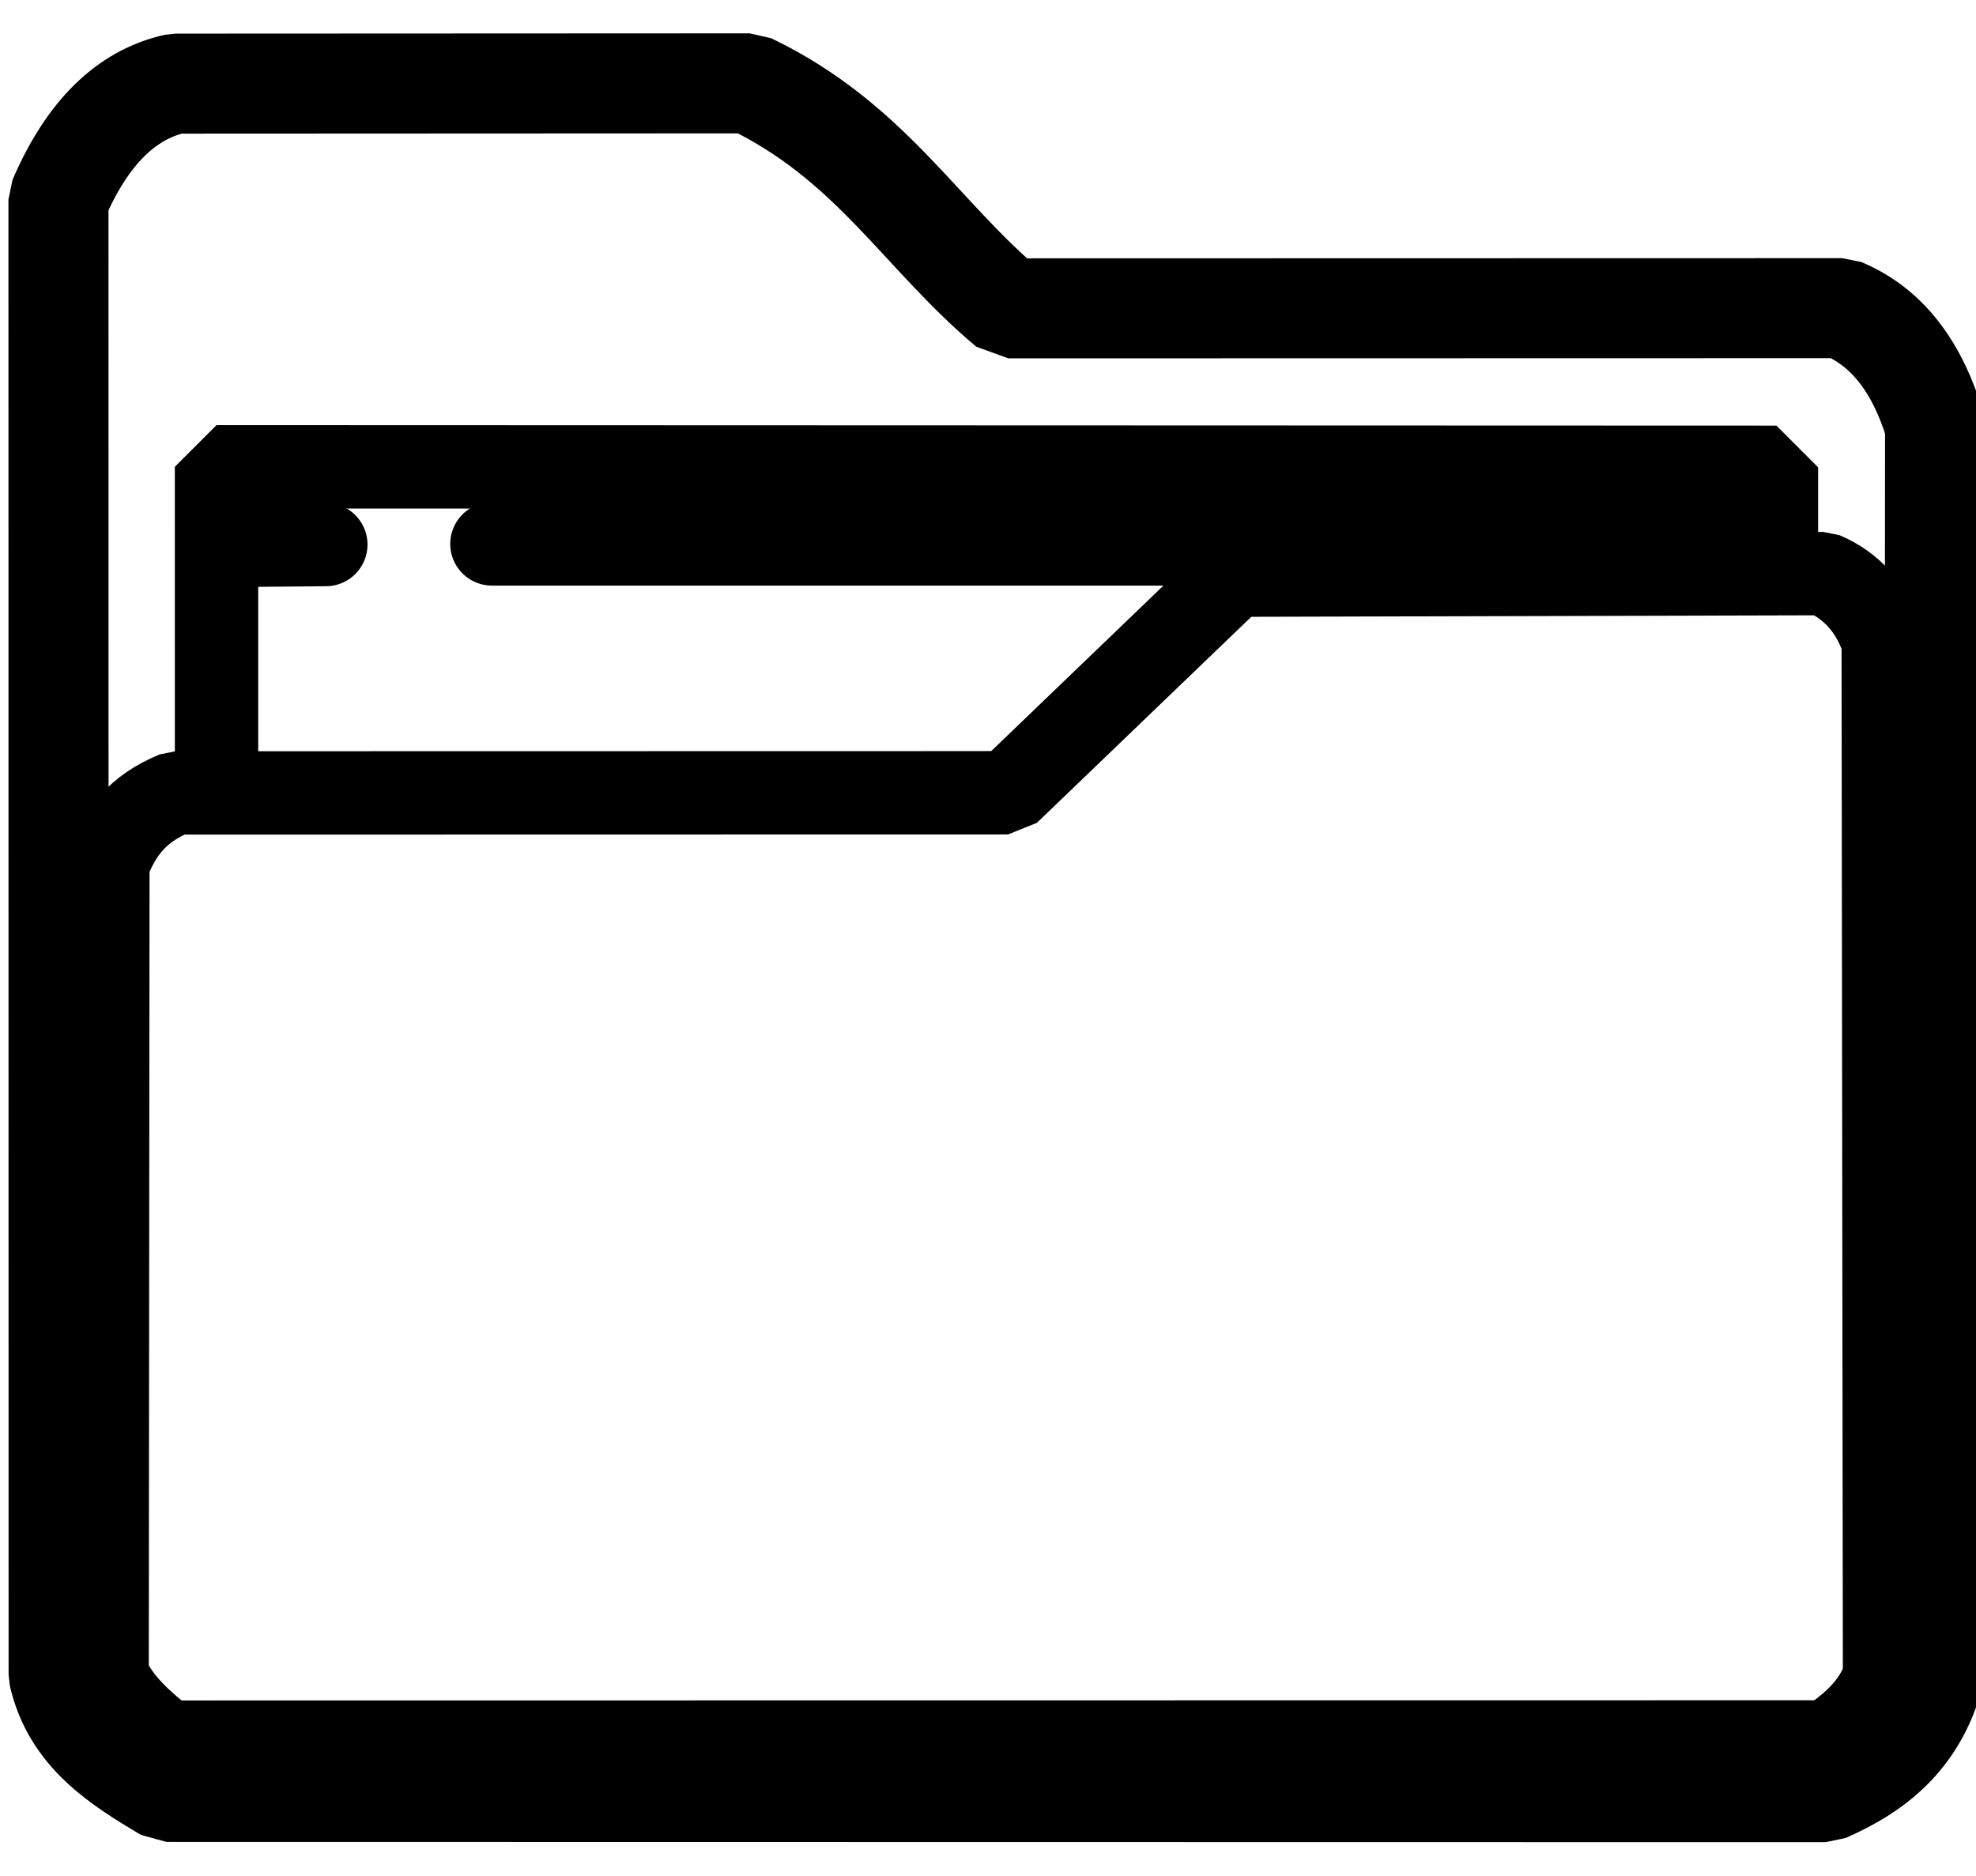
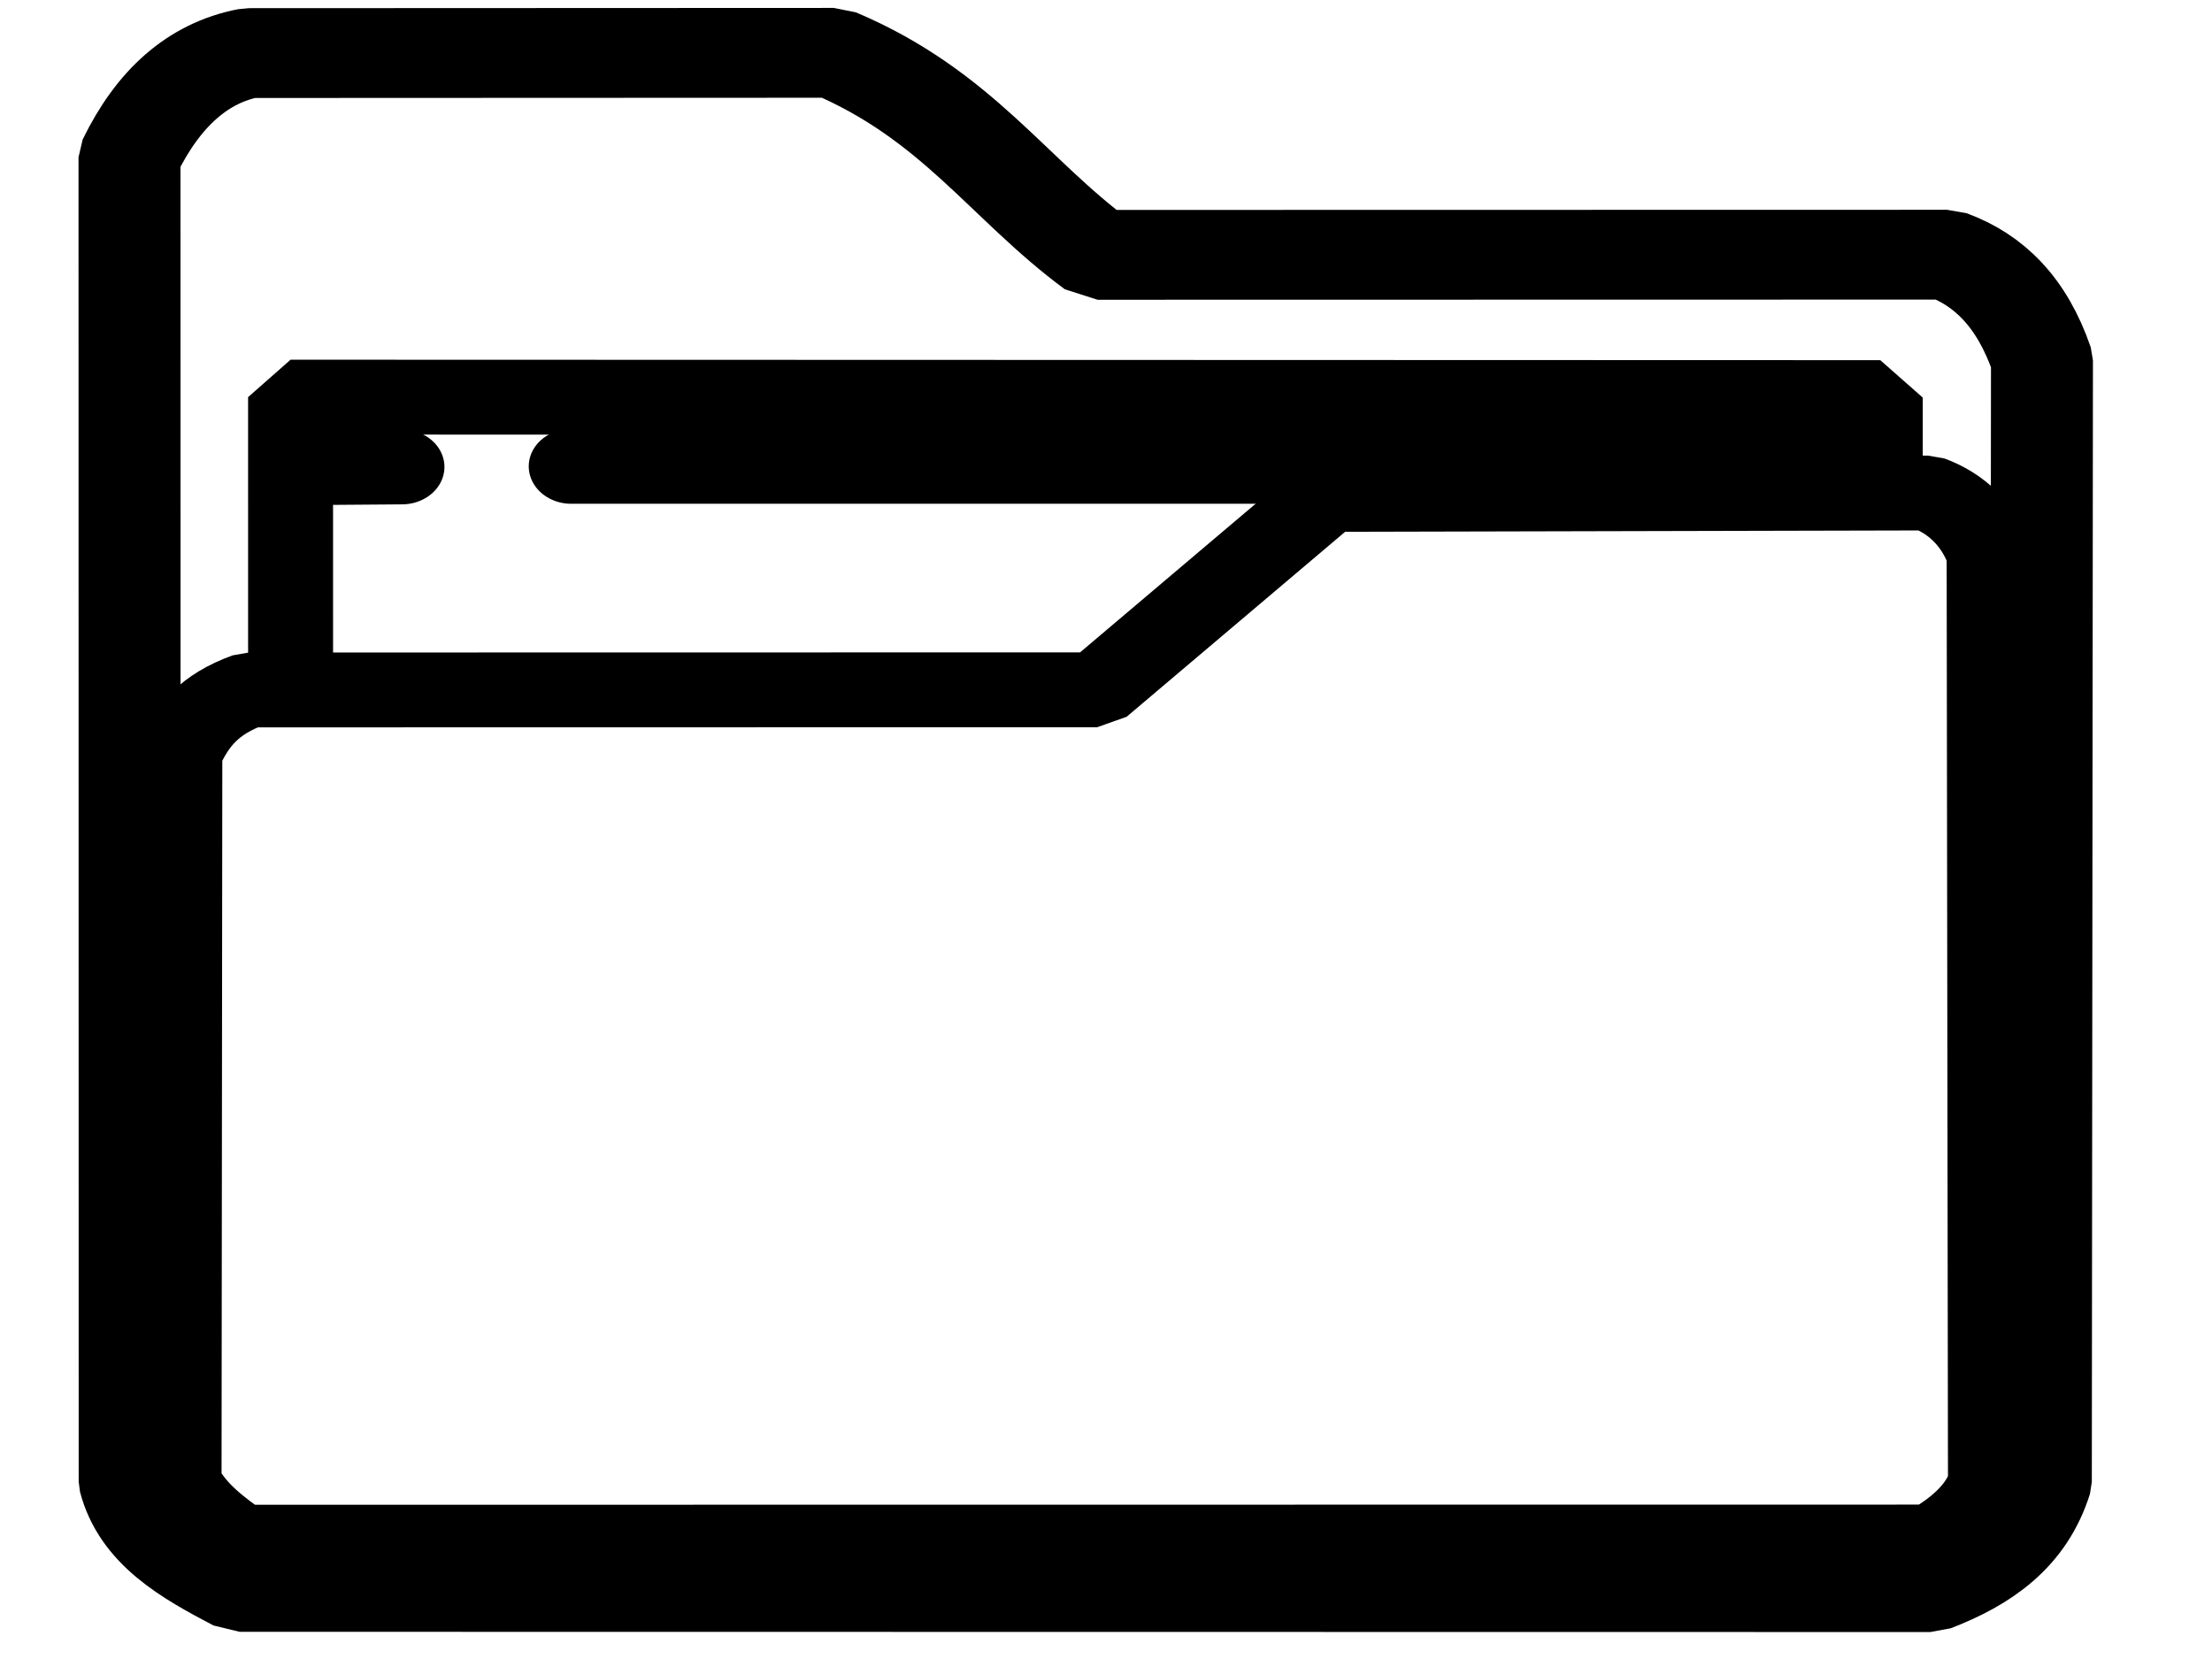
- <svg xmlns="http://www.w3.org/2000/svg" width="237pt" height="225pt" viewBox="0 0 237 225">
+ <svg xmlns="http://www.w3.org/2000/svg" width="201.6pt" height="151.2pt" viewBox="0 0 201.6 151.2">
  <defs />
-   <path id="shape0" transform="translate(7.011417, 10)" fill="none" stroke="#000000" stroke-width="12" stroke-linecap="square" stroke-linejoin="bevel" d="M0 13.953L0.02 190.906C1.653 198.059 7.247 201.567 12.957 204.969L211.942 205C217.816 202.425 222.82 198.654 224.948 190.929L225.081 41.089C222.707 33.234 218.781 28.998 213.91 26.969L113.933 26.991C103.403 18.177 97.397 6.956 82.895 0L14.054 0.032C8.097 1.343 3.412 5.984 0 13.953Z" />
-   <path id="shape01" transform="translate(12.84505, 68.8125)" fill="none" stroke="#000000" stroke-width="10" stroke-linecap="square" stroke-linejoin="bevel" d="M0 132.183C1.537 135.592 4.315 137.916 7.159 140.182L206.298 140.16C210.189 137.695 212.389 134.931 213.186 132.219L213.03 8.188C211.765 4.186 209.152 1.37 205.842 0L135.217 0.187L108.055 26.293L8.217 26.312C3.526 28.246 1.594 31.022 0.092 34.75C0.092 34.75 0.062 67.228 0 132.183Z" />
-   <path id="shape1" transform="translate(25.96875, 56)" fill="none" stroke="#000000" stroke-width="10" stroke-linecap="square" stroke-linejoin="bevel" d="M0.002 36.454L0 0L187.094 0.063L187.094 12.375L187.094 12.375" />
-   <path id="shape2" transform="translate(28.7194, 65.32813)" fill="none" stroke="#000000" stroke-width="10" stroke-linecap="round" stroke-linejoin="bevel" d="M10.359 0L0 0.09" />
-   <path id="shape3" transform="translate(59.00001, 65.25)" fill="none" stroke="#000000" stroke-width="10" stroke-linecap="round" stroke-linejoin="bevel" d="M152 0L0 0" />
+   <path id="shape0" transform="matrix(0.7743929 0 0 0.6821192 11.80203 4.815559)" fill="none" stroke="#000000" stroke-width="12" stroke-linecap="square" stroke-linejoin="bevel" d="M0 13.953L0.02 190.906C1.653 198.059 7.247 201.567 12.957 204.969L211.942 205C217.816 202.425 222.82 198.654 224.948 190.929L225.081 41.089C222.707 33.234 218.781 28.998 213.91 26.969L113.933 26.991C103.403 18.177 97.397 6.956 82.895 0L14.054 0.032C8.097 1.343 3.412 5.984 0 13.953Z" />
+   <path id="shape01" transform="matrix(0.7743929 0 0 0.6821192 16.31955 44.9327)" fill="none" stroke="#000000" stroke-width="10" stroke-linecap="square" stroke-linejoin="bevel" d="M0 132.183C1.537 135.592 4.315 137.916 7.159 140.182L206.298 140.16C210.189 137.695 212.389 134.931 213.186 132.219L213.03 8.188C211.765 4.186 209.152 1.37 205.842 0L135.217 0.187L108.055 26.293L8.217 26.312C3.526 28.246 1.594 31.022 0.092 34.75C0.092 34.75 0.062 67.228 0 132.183Z" />
+   <path id="shape1" transform="matrix(0.7743929 0 0 0.6821192 26.48245 36.19304)" fill="none" stroke="#000000" stroke-width="10" stroke-linecap="square" stroke-linejoin="bevel" d="M0.002 36.454L0 0L187.094 0.063L187.094 12.375L187.094 12.375" />
+   <path id="shape2" transform="matrix(0.7743929 0 0 0.6821192 28.61254 42.55594)" fill="none" stroke="#000000" stroke-width="10" stroke-linecap="round" stroke-linejoin="bevel" d="M10.359 0L0 0.09" />
+   <path id="shape3" transform="matrix(0.7743929 0 0 0.6821192 52.06163 42.50265)" fill="none" stroke="#000000" stroke-width="10" stroke-linecap="round" stroke-linejoin="bevel" d="M152 0L0 0" />
</svg>
